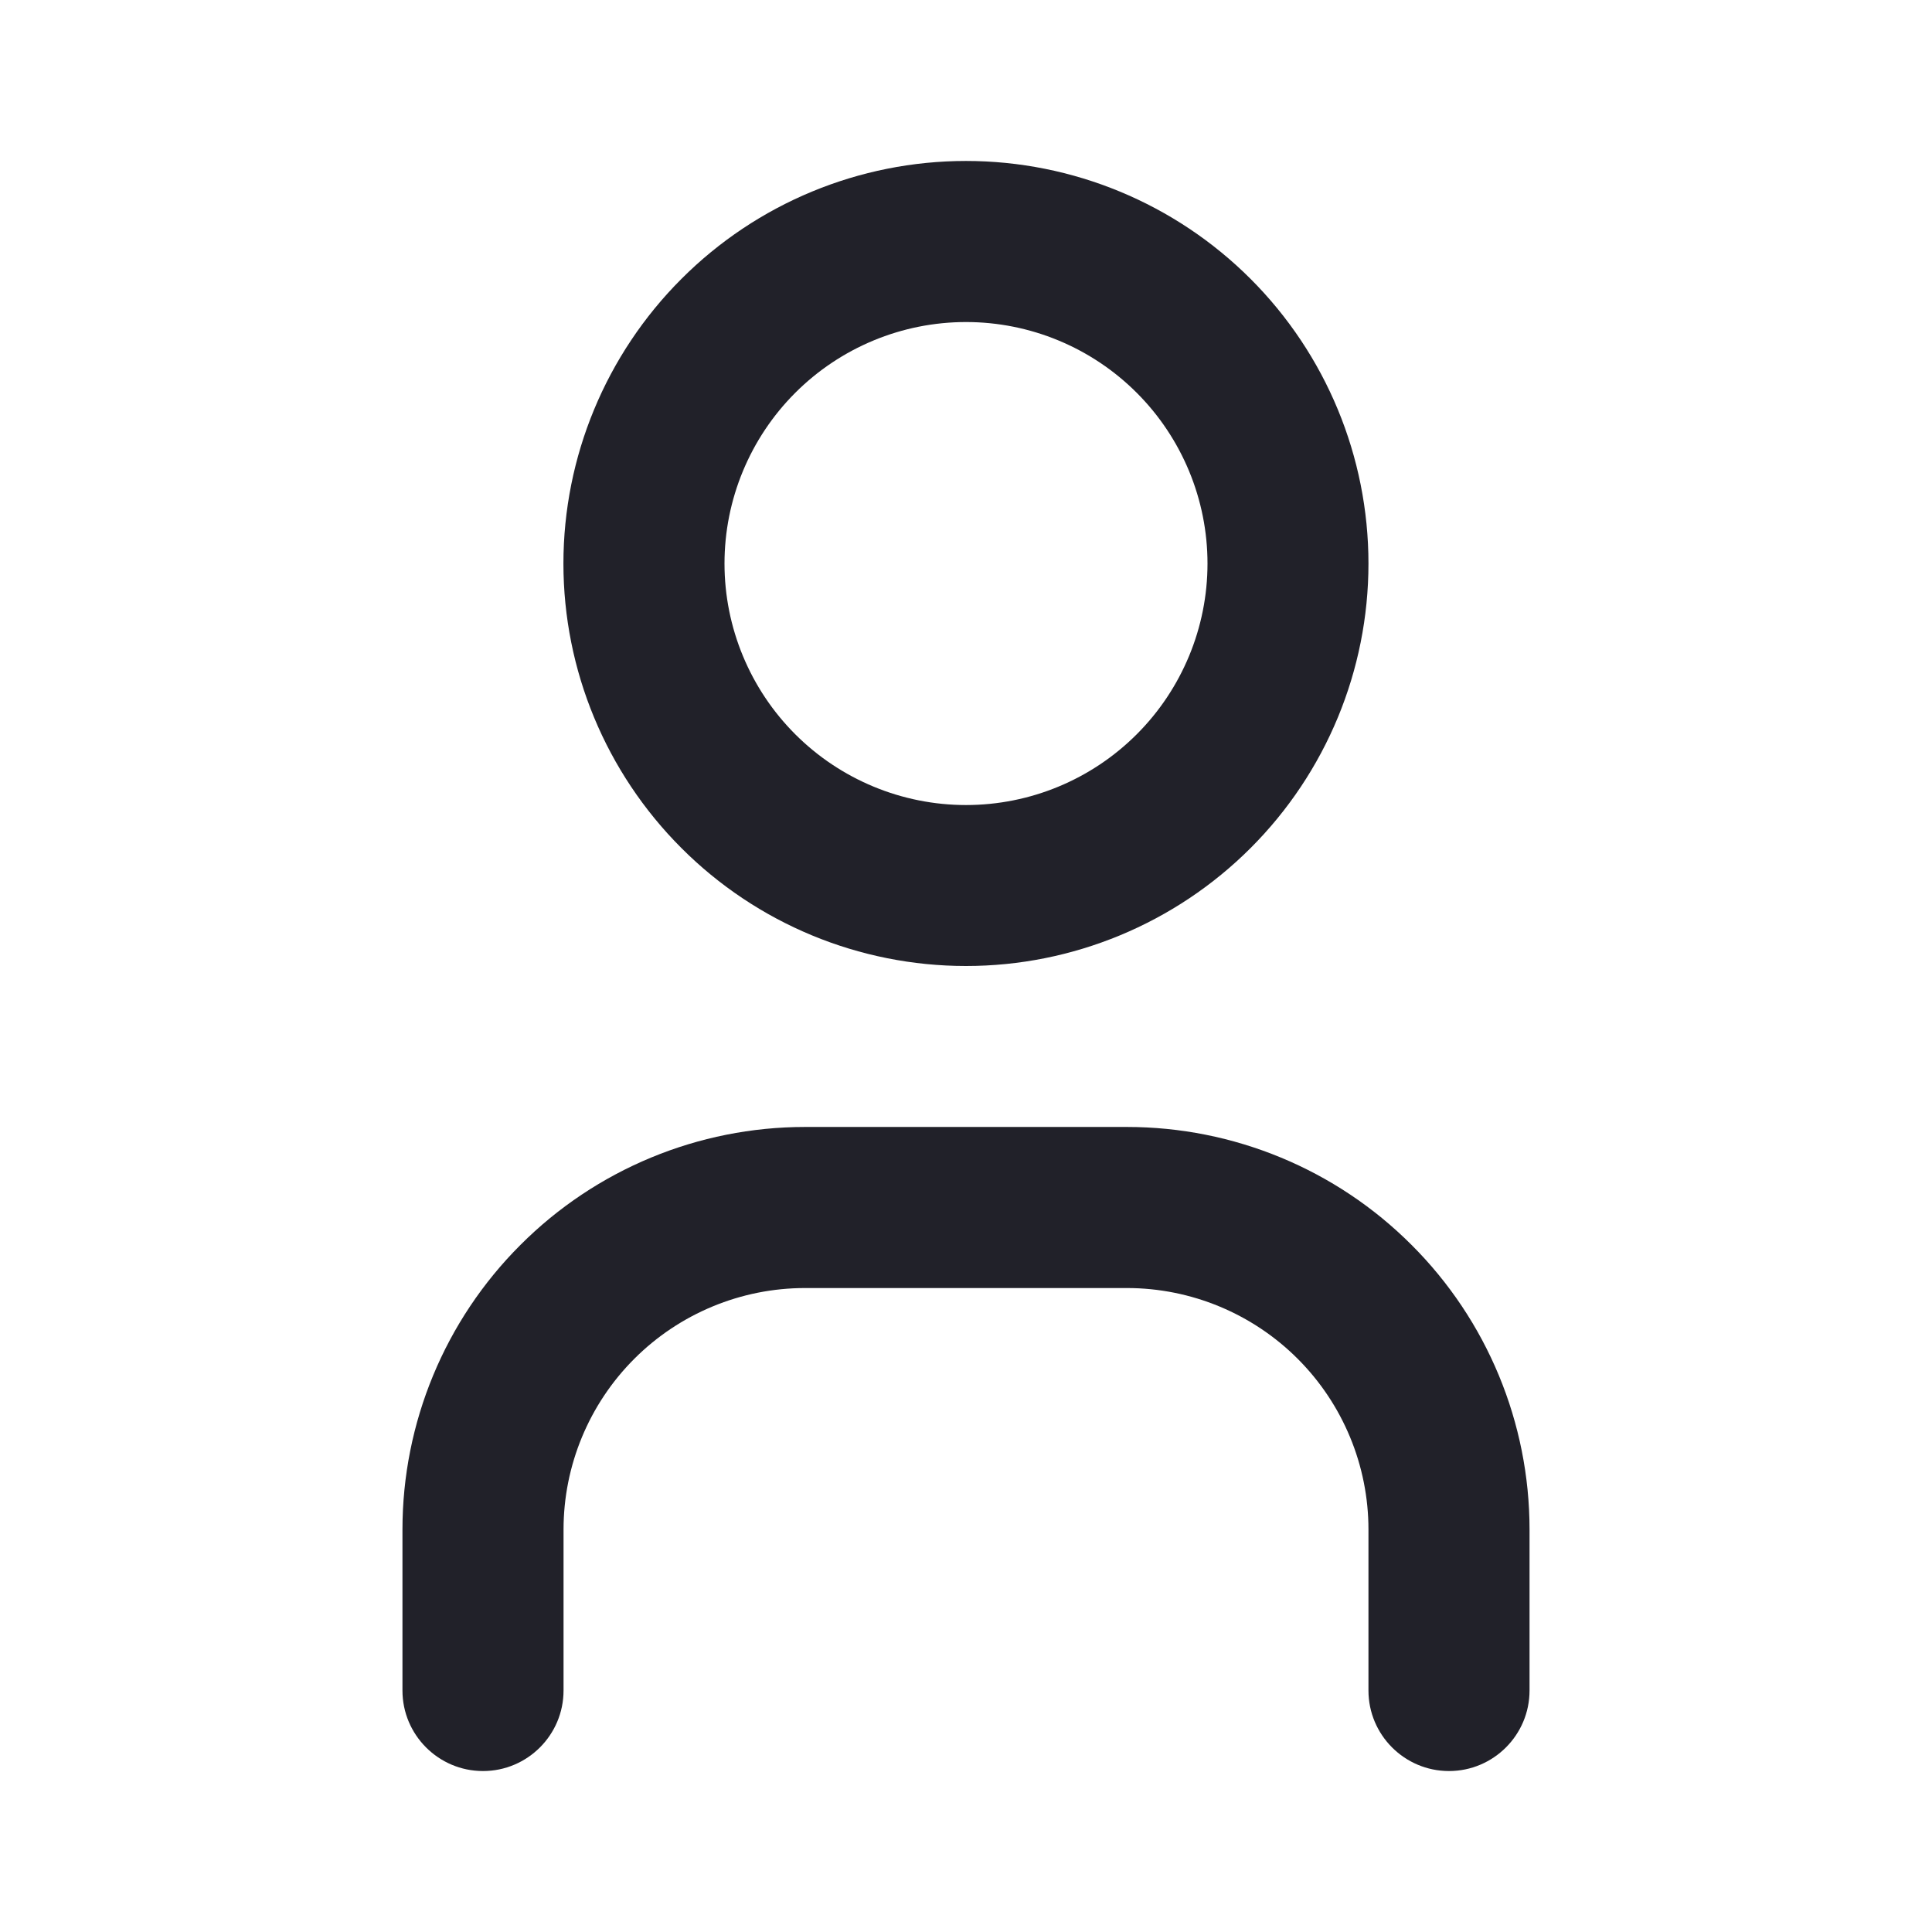
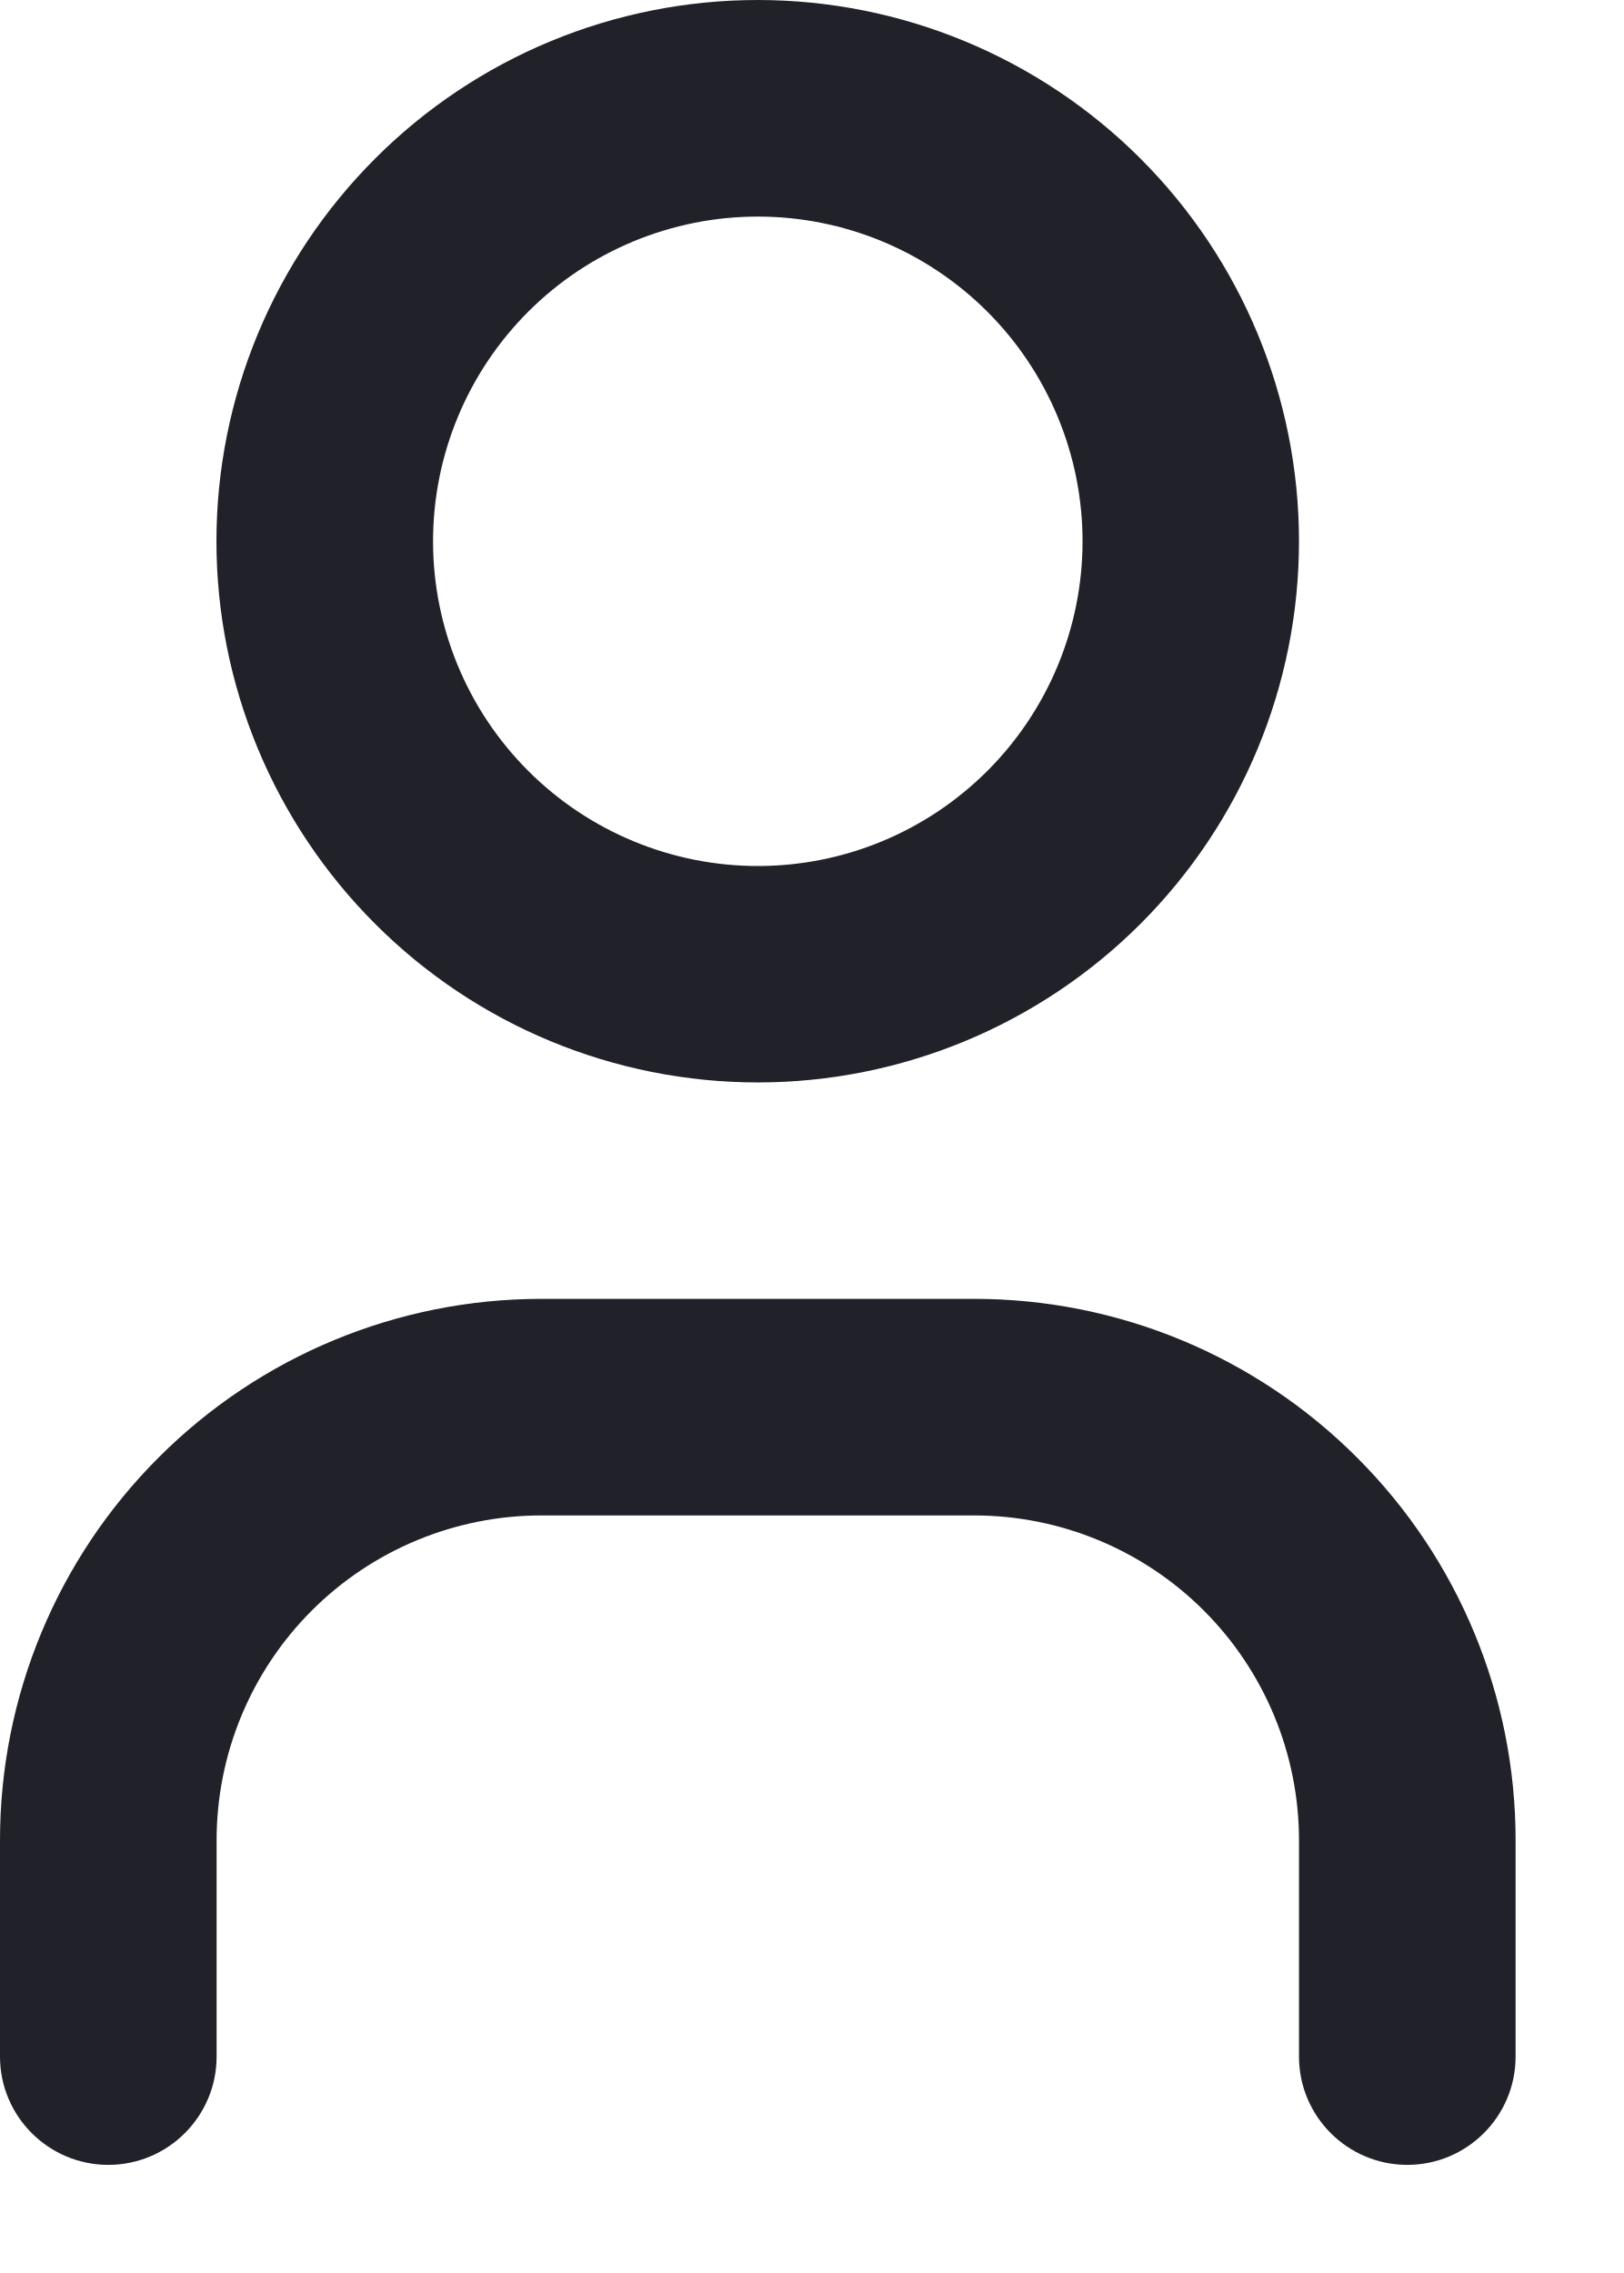
- <svg xmlns="http://www.w3.org/2000/svg" width="16" height="16" viewBox="0 0 16 16" fill="none">
-   <path d="M10 4.667C10 4.137 9.789 3.628 9.414 3.253C9.039 2.878 8.531 2.667 8 2.667C7.47 2.667 6.961 2.878 6.586 3.253C6.211 3.628 6 4.137 6 4.667C6 5.197 6.211 5.706 6.586 6.081C6.961 6.456 7.47 6.667 8 6.667C8.531 6.667 9.039 6.456 9.414 6.081C9.789 5.706 10 5.197 10 4.667ZM11.333 4.667C11.333 5.551 10.982 6.398 10.357 7.023C9.732 7.648 8.884 8 8 8C7.116 8 6.268 7.649 5.643 7.023C5.018 6.398 4.666 5.551 4.666 4.667C4.666 3.783 5.018 2.935 5.643 2.31C6.268 1.684 7.116 1.333 8 1.333C8.884 1.333 9.732 1.685 10.357 2.31C10.982 2.935 11.333 3.783 11.333 4.667Z" fill="#212129" />
-   <path d="M11.333 14V12.667C11.333 12.137 11.122 11.628 10.747 11.253C10.372 10.878 9.863 10.667 9.333 10.667H6.667C6.137 10.667 5.628 10.878 5.253 11.253C4.878 11.628 4.667 12.137 4.667 12.667V14C4.667 14.368 4.368 14.667 4 14.667C3.632 14.667 3.333 14.368 3.333 14V12.667C3.333 11.783 3.684 10.935 4.31 10.31C4.935 9.684 5.783 9.333 6.667 9.333H9.333C10.217 9.333 11.065 9.684 11.69 10.31C12.316 10.935 12.667 11.783 12.667 12.667V14C12.667 14.368 12.368 14.667 12 14.667C11.632 14.667 11.333 14.368 11.333 14Z" fill="#212129" />
+ <svg xmlns="http://www.w3.org/2000/svg" width="10" height="14" viewBox="0 0 10 14" fill="none">
+   <path d="M6.667 3.334C6.667 2.804 6.456 2.295 6.081 1.92C5.706 1.545 5.198 1.334 4.667 1.334C4.137 1.334 3.628 1.545 3.253 1.92C2.878 2.295 2.667 2.804 2.667 3.334C2.667 3.864 2.878 4.373 3.253 4.748C3.628 5.123 4.137 5.334 4.667 5.334C5.198 5.334 5.706 5.123 6.081 4.748C6.456 4.373 6.667 3.864 6.667 3.334ZM8 3.334C8 4.218 7.649 5.065 7.024 5.69C6.399 6.315 5.551 6.667 4.667 6.667C3.783 6.667 2.935 6.316 2.31 5.69C1.685 5.065 1.333 4.218 1.333 3.334C1.333 2.45 1.685 1.602 2.31 0.977C2.935 0.351 3.783 0 4.667 0C5.551 8.61602e-05 6.399 0.352 7.024 0.977C7.649 1.602 8 2.45 8 3.334Z" fill="#212129" />
+   <path d="M8 12.667V11.334C8 10.804 7.789 10.295 7.414 9.92C7.039 9.545 6.53 9.334 6 9.334H3.334C2.804 9.334 2.295 9.545 1.92 9.92C1.545 10.295 1.334 10.804 1.334 11.334V12.667C1.334 13.035 1.035 13.334 0.667 13.334C0.299 13.334 0 13.035 0 12.667V11.334C0 10.45 0.351 9.602 0.977 8.977C1.602 8.351 2.45 8 3.334 8H6C6.884 8 7.732 8.351 8.357 8.977C8.983 9.602 9.334 10.45 9.334 11.334V12.667C9.334 13.035 9.035 13.334 8.667 13.334C8.299 13.334 8 13.035 8 12.667Z" fill="#212129" />
</svg>
